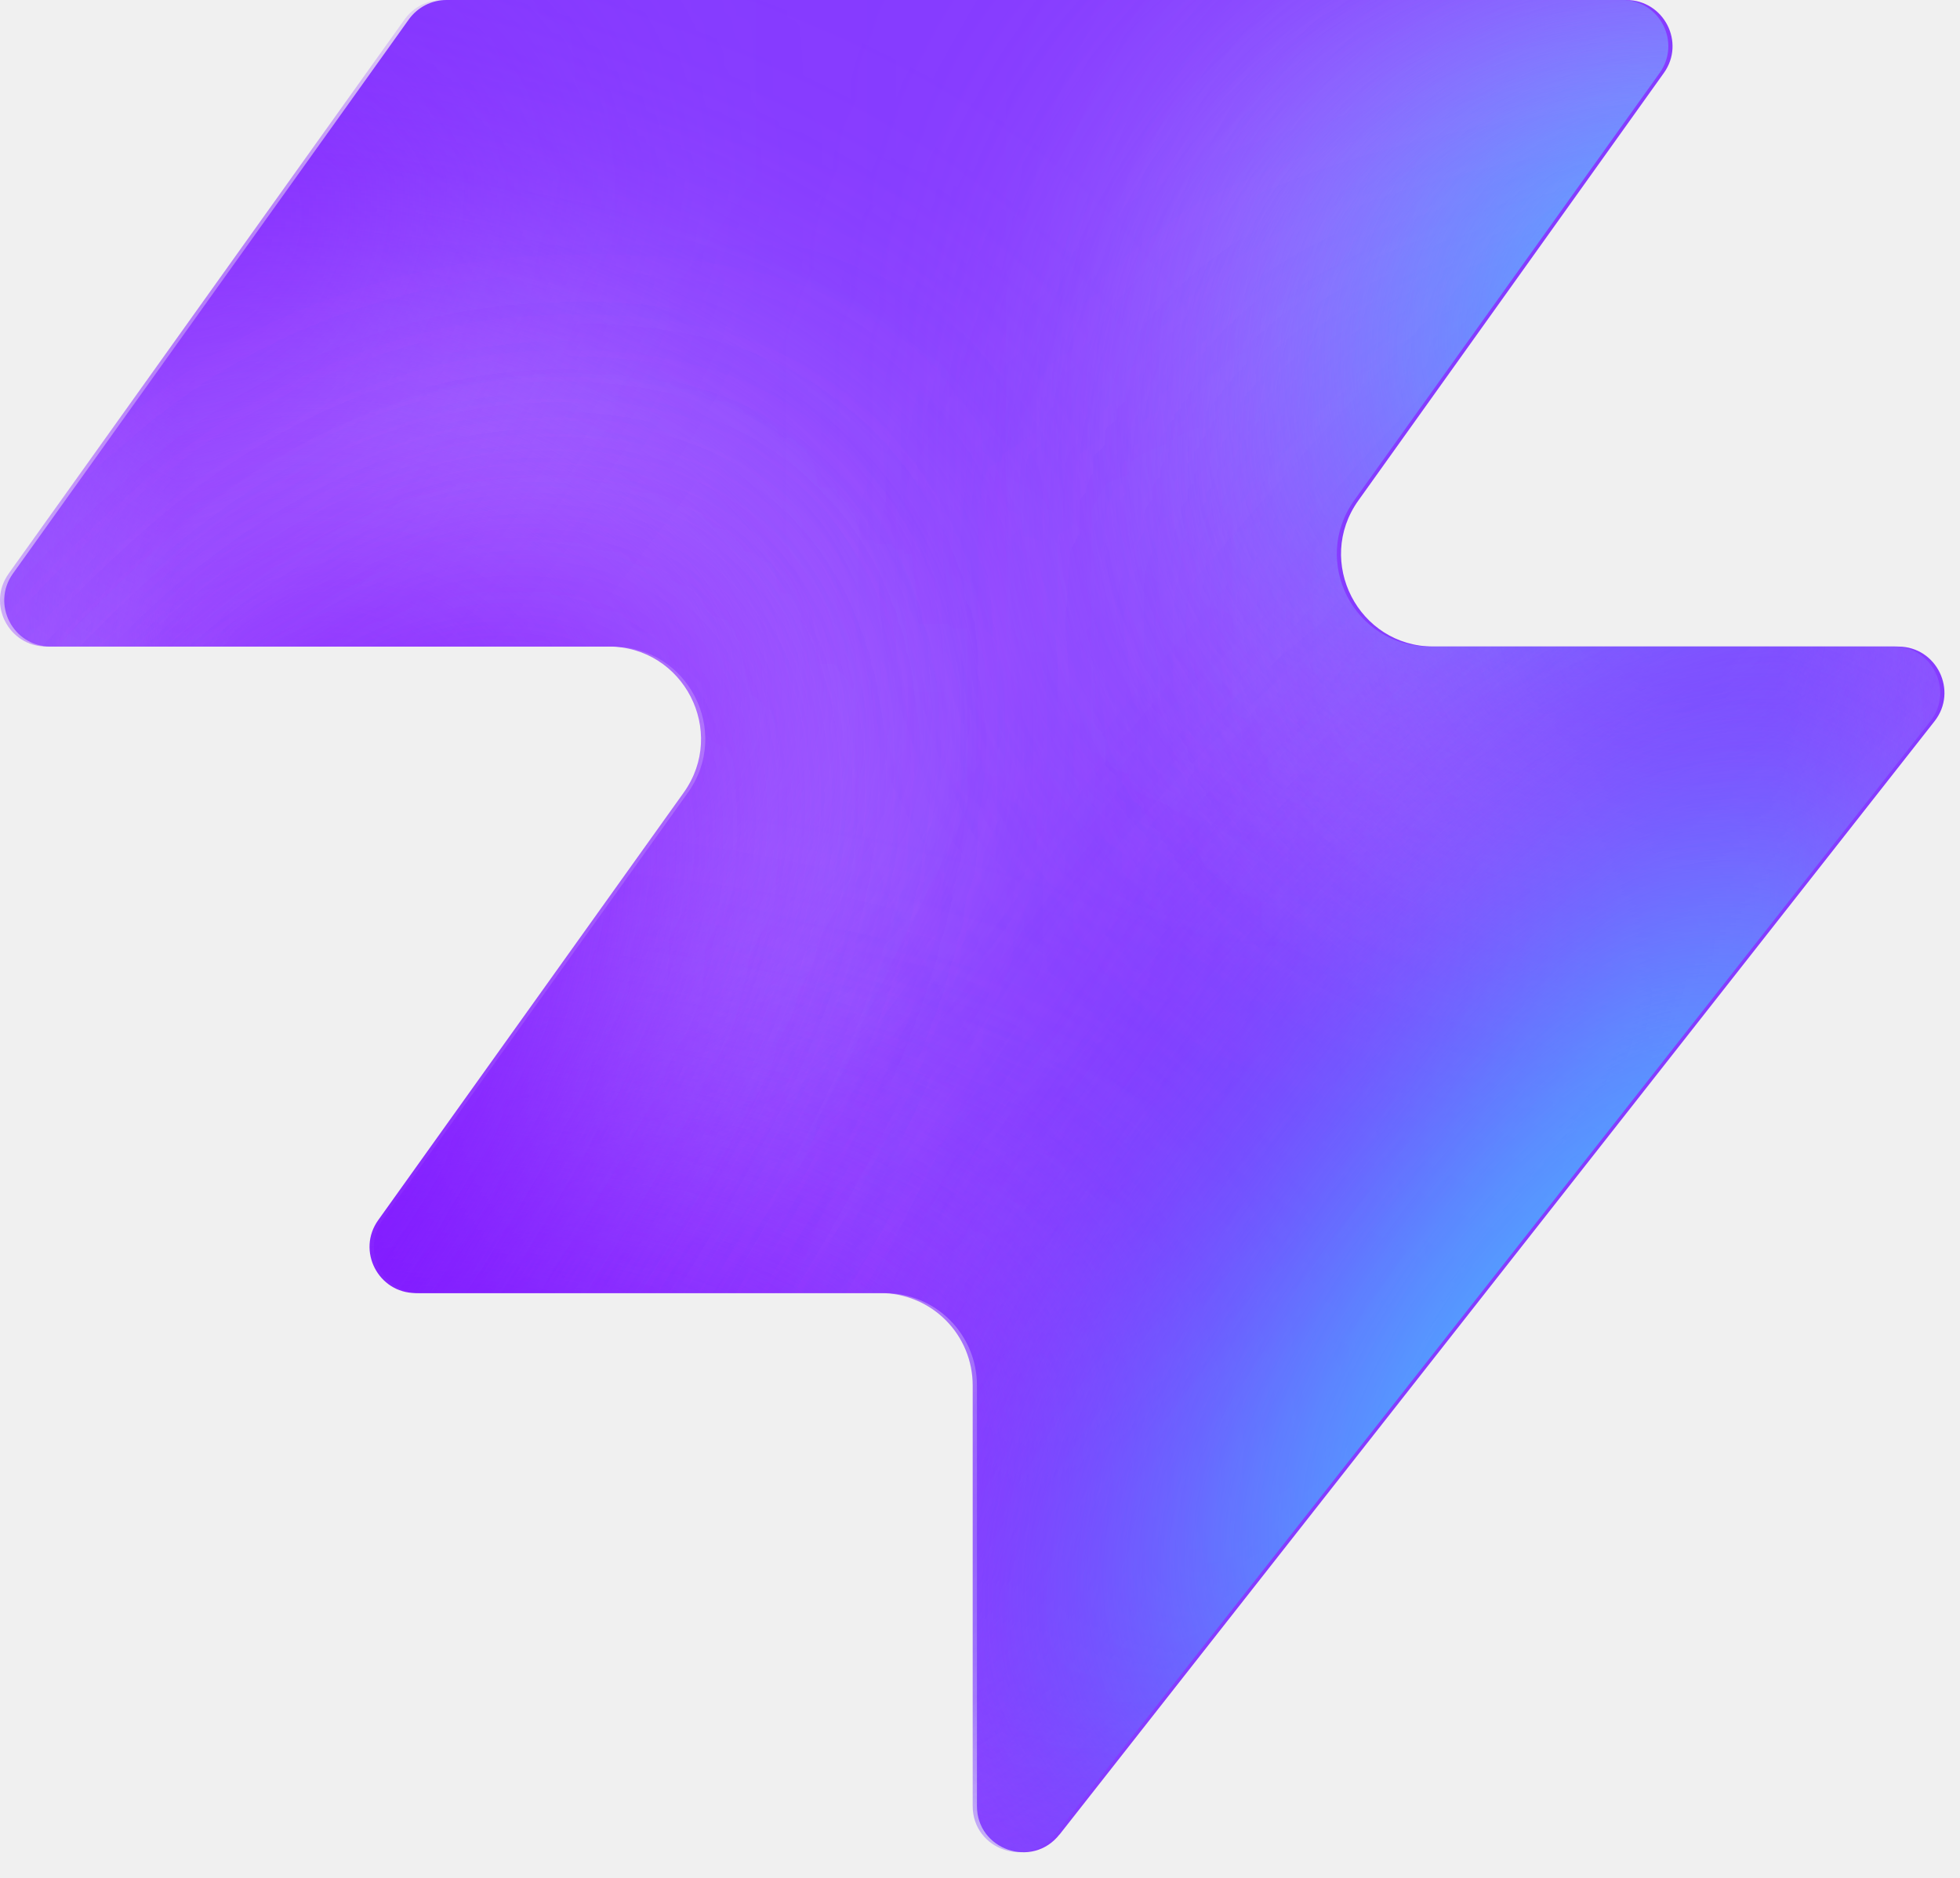
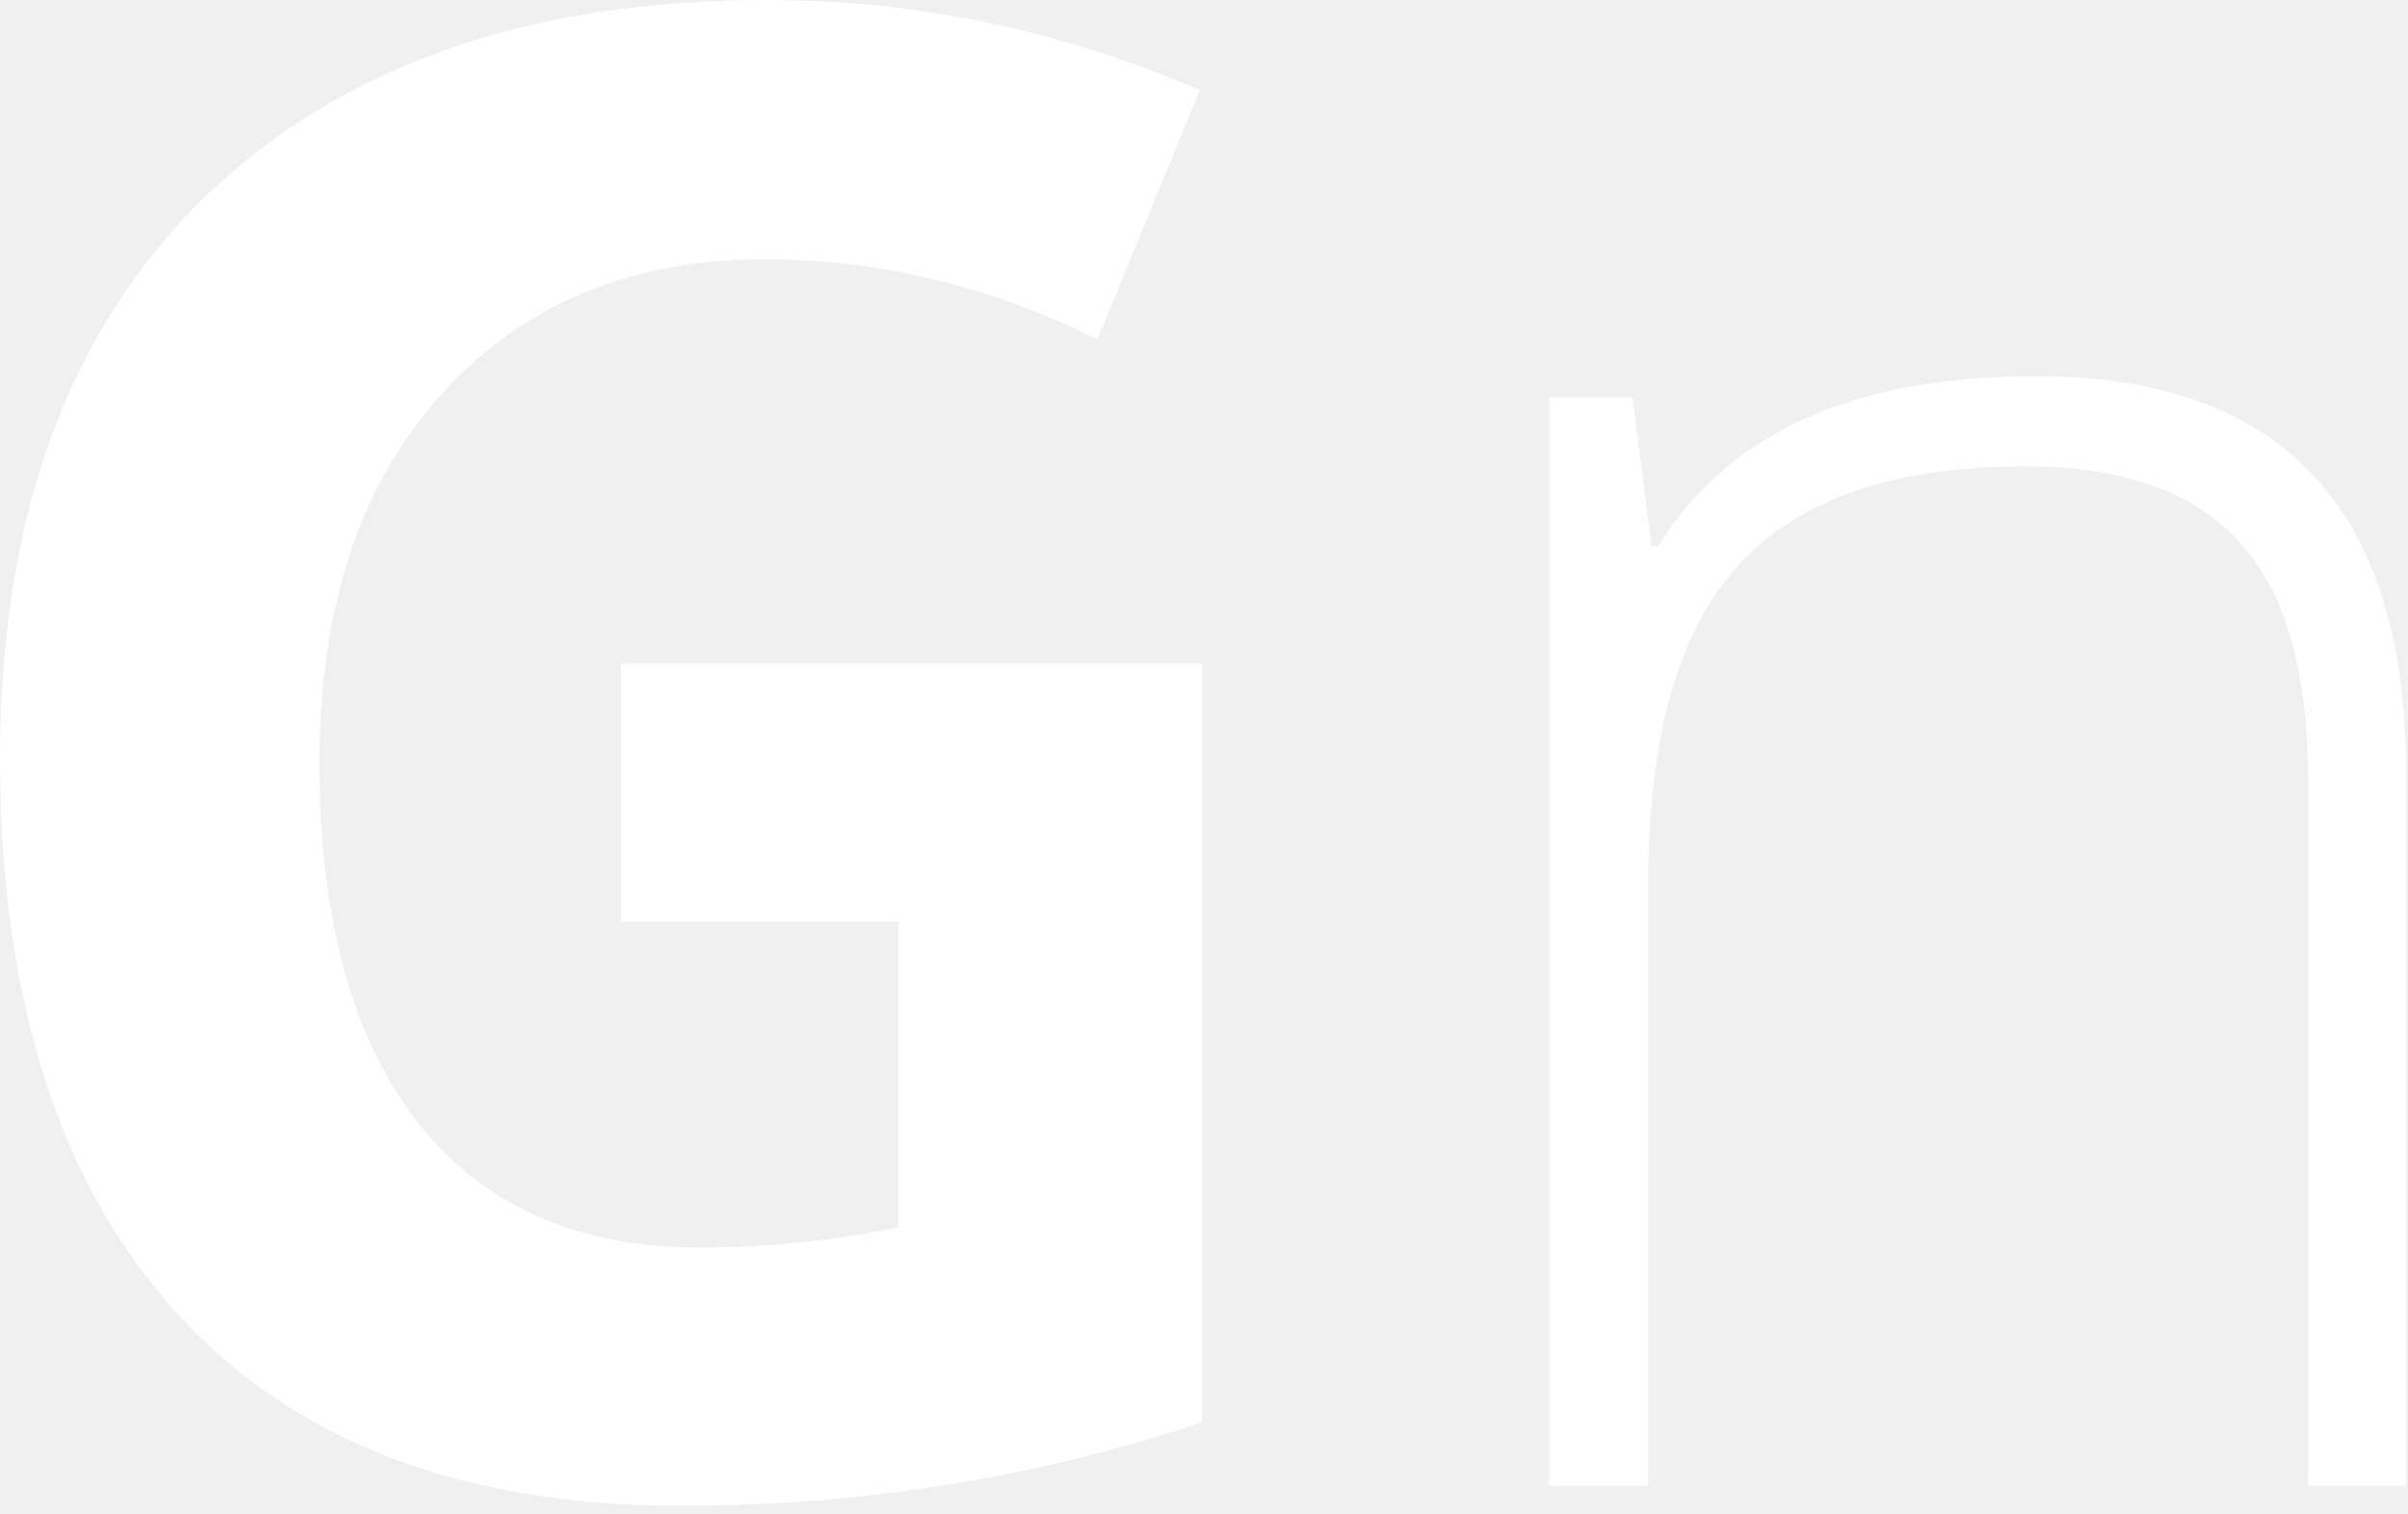
- <svg xmlns="http://www.w3.org/2000/svg" width="48" height="46" fill="none" viewBox="0 0 48 46">
-   <path fill="#863bff" d="M25.946 44.938c-.664.845-2.021.375-2.021-.698V33.937a2.26 2.26 0 0 0-2.262-2.262H10.287c-.92 0-1.456-1.04-.92-1.788l7.48-10.471c1.07-1.497 0-3.578-1.842-3.578H1.237c-.92 0-1.456-1.04-.92-1.788L10.013.474c.214-.297.556-.474.92-.474h28.894c.92 0 1.456 1.04.92 1.788l-7.48 10.471c-1.07 1.498 0 3.579 1.842 3.579h11.377c.943 0 1.473 1.088.89 1.83L25.947 44.94z" style="fill:#863bff;fill:color(display-p3 .525 .23 1);fill-opacity:1" />
-   <mask id="a" width="48" height="46" x="0" y="0" maskUnits="userSpaceOnUse" style="mask-type:alpha">
-     <path fill="#000" d="M25.842 44.938c-.664.844-2.021.375-2.021-.698V33.937a2.26 2.26 0 0 0-2.262-2.262H10.183c-.92 0-1.456-1.04-.92-1.788l7.48-10.471c1.07-1.498 0-3.579-1.842-3.579H1.133c-.92 0-1.456-1.04-.92-1.787L9.91.473c.214-.297.556-.474.92-.474h28.894c.92 0 1.456 1.04.92 1.788l-7.48 10.471c-1.07 1.498 0 3.578 1.842 3.578h11.377c.943 0 1.473 1.088.89 1.832L25.843 44.94z" style="fill:#000;fill-opacity:1" />
-   </mask>
-   <g mask="url(#a)">
-     <g filter="url(#b)">
-       <ellipse cx="5.508" cy="14.704" fill="#ede6ff" rx="5.508" ry="14.704" style="fill:#ede6ff;fill:color(display-p3 .927 .903 1);fill-opacity:1" transform="matrix(.00324 1 1 -.00324 -4.47 31.516)" />
-     </g>
-     <g filter="url(#c)">
-       <ellipse cx="10.399" cy="29.851" fill="#ede6ff" rx="10.399" ry="29.851" style="fill:#ede6ff;fill:color(display-p3 .927 .903 1);fill-opacity:1" transform="matrix(.00324 1 1 -.00324 -39.328 7.883)" />
-     </g>
-     <g filter="url(#d)">
-       <ellipse cx="5.508" cy="30.487" fill="#7e14ff" rx="5.508" ry="30.487" style="fill:#7e14ff;fill:color(display-p3 .492 .077 1);fill-opacity:1" transform="rotate(89.814 -25.913 -14.639)scale(1 -1)" />
-     </g>
-     <g filter="url(#e)">
-       <ellipse cx="5.508" cy="30.599" fill="#7e14ff" rx="5.508" ry="30.599" style="fill:#7e14ff;fill:color(display-p3 .492 .077 1);fill-opacity:1" transform="rotate(89.814 -32.644 -3.334)scale(1 -1)" />
-     </g>
-     <g filter="url(#f)">
-       <ellipse cx="5.508" cy="30.599" fill="#7e14ff" rx="5.508" ry="30.599" style="fill:#7e14ff;fill:color(display-p3 .492 .077 1);fill-opacity:1" transform="matrix(.00324 1 1 -.00324 -34.34 30.47)" />
-     </g>
-     <g filter="url(#g)">
-       <ellipse cx="14.072" cy="22.078" fill="#ede6ff" rx="14.072" ry="22.078" style="fill:#ede6ff;fill:color(display-p3 .927 .903 1);fill-opacity:1" transform="rotate(93.35 24.506 48.493)scale(-1 1)" />
-     </g>
-     <g filter="url(#h)">
-       <ellipse cx="3.47" cy="21.501" fill="#7e14ff" rx="3.47" ry="21.501" style="fill:#7e14ff;fill:color(display-p3 .492 .077 1);fill-opacity:1" transform="rotate(89.009 28.708 47.59)scale(-1 1)" />
-     </g>
-     <g filter="url(#i)">
-       <ellipse cx="3.47" cy="21.501" fill="#7e14ff" rx="3.47" ry="21.501" style="fill:#7e14ff;fill:color(display-p3 .492 .077 1);fill-opacity:1" transform="rotate(89.009 28.708 47.59)scale(-1 1)" />
-     </g>
-     <g filter="url(#j)">
-       <ellipse cx=".387" cy="8.972" fill="#7e14ff" rx="4.407" ry="29.108" style="fill:#7e14ff;fill:color(display-p3 .492 .077 1);fill-opacity:1" transform="rotate(39.51 .387 8.972)" />
-     </g>
-     <g filter="url(#k)">
-       <ellipse cx="47.523" cy="-6.092" fill="#7e14ff" rx="4.407" ry="29.108" style="fill:#7e14ff;fill:color(display-p3 .492 .077 1);fill-opacity:1" transform="rotate(37.892 47.523 -6.092)" />
-     </g>
-     <g filter="url(#l)">
-       <ellipse cx="41.412" cy="6.333" fill="#47bfff" rx="5.971" ry="9.665" style="fill:#47bfff;fill:color(display-p3 .28 .748 1);fill-opacity:1" transform="rotate(37.892 41.412 6.333)" />
-     </g>
-     <g filter="url(#m)">
-       <ellipse cx="-1.879" cy="38.332" fill="#7e14ff" rx="4.407" ry="29.108" style="fill:#7e14ff;fill:color(display-p3 .492 .077 1);fill-opacity:1" transform="rotate(37.892 -1.88 38.332)" />
-     </g>
-     <g filter="url(#n)">
-       <ellipse cx="-1.879" cy="38.332" fill="#7e14ff" rx="4.407" ry="29.108" style="fill:#7e14ff;fill:color(display-p3 .492 .077 1);fill-opacity:1" transform="rotate(37.892 -1.88 38.332)" />
-     </g>
-     <g filter="url(#o)">
-       <ellipse cx="35.651" cy="29.907" fill="#7e14ff" rx="4.407" ry="29.108" style="fill:#7e14ff;fill:color(display-p3 .492 .077 1);fill-opacity:1" transform="rotate(37.892 35.651 29.907)" />
-     </g>
-     <g filter="url(#p)">
-       <ellipse cx="38.418" cy="32.4" fill="#47bfff" rx="5.971" ry="15.297" style="fill:#47bfff;fill:color(display-p3 .28 .748 1);fill-opacity:1" transform="rotate(37.892 38.418 32.4)" />
-     </g>
-   </g>
-   <defs>
-     <filter id="b" width="60.045" height="41.654" x="-19.77" y="16.149" color-interpolation-filters="sRGB" filterUnits="userSpaceOnUse">
-       <feFlood flood-opacity="0" result="BackgroundImageFix" />
-       <feBlend in="SourceGraphic" in2="BackgroundImageFix" result="shape" />
-       <feGaussianBlur result="effect1_foregroundBlur_2002_17158" stdDeviation="7.659" />
-     </filter>
-     <filter id="c" width="90.34" height="51.437" x="-54.613" y="-7.533" color-interpolation-filters="sRGB" filterUnits="userSpaceOnUse">
-       <feFlood flood-opacity="0" result="BackgroundImageFix" />
-       <feBlend in="SourceGraphic" in2="BackgroundImageFix" result="shape" />
-       <feGaussianBlur result="effect1_foregroundBlur_2002_17158" stdDeviation="7.659" />
-     </filter>
-     <filter id="d" width="79.355" height="29.4" x="-49.64" y="2.03" color-interpolation-filters="sRGB" filterUnits="userSpaceOnUse">
-       <feFlood flood-opacity="0" result="BackgroundImageFix" />
-       <feBlend in="SourceGraphic" in2="BackgroundImageFix" result="shape" />
-       <feGaussianBlur result="effect1_foregroundBlur_2002_17158" stdDeviation="4.596" />
-     </filter>
-     <filter id="e" width="79.579" height="29.4" x="-45.045" y="20.029" color-interpolation-filters="sRGB" filterUnits="userSpaceOnUse">
-       <feFlood flood-opacity="0" result="BackgroundImageFix" />
-       <feBlend in="SourceGraphic" in2="BackgroundImageFix" result="shape" />
-       <feGaussianBlur result="effect1_foregroundBlur_2002_17158" stdDeviation="4.596" />
-     </filter>
-     <filter id="f" width="79.579" height="29.4" x="-43.513" y="21.178" color-interpolation-filters="sRGB" filterUnits="userSpaceOnUse">
-       <feFlood flood-opacity="0" result="BackgroundImageFix" />
-       <feBlend in="SourceGraphic" in2="BackgroundImageFix" result="shape" />
-       <feGaussianBlur result="effect1_foregroundBlur_2002_17158" stdDeviation="4.596" />
-     </filter>
-     <filter id="g" width="74.749" height="58.852" x="15.756" y="-17.901" color-interpolation-filters="sRGB" filterUnits="userSpaceOnUse">
-       <feFlood flood-opacity="0" result="BackgroundImageFix" />
-       <feBlend in="SourceGraphic" in2="BackgroundImageFix" result="shape" />
-       <feGaussianBlur result="effect1_foregroundBlur_2002_17158" stdDeviation="7.659" />
-     </filter>
-     <filter id="h" width="61.377" height="25.362" x="23.548" y="2.284" color-interpolation-filters="sRGB" filterUnits="userSpaceOnUse">
-       <feFlood flood-opacity="0" result="BackgroundImageFix" />
-       <feBlend in="SourceGraphic" in2="BackgroundImageFix" result="shape" />
-       <feGaussianBlur result="effect1_foregroundBlur_2002_17158" stdDeviation="4.596" />
-     </filter>
-     <filter id="i" width="61.377" height="25.362" x="23.548" y="2.284" color-interpolation-filters="sRGB" filterUnits="userSpaceOnUse">
-       <feFlood flood-opacity="0" result="BackgroundImageFix" />
-       <feBlend in="SourceGraphic" in2="BackgroundImageFix" result="shape" />
-       <feGaussianBlur result="effect1_foregroundBlur_2002_17158" stdDeviation="4.596" />
-     </filter>
-     <filter id="j" width="56.045" height="63.649" x="-27.636" y="-22.853" color-interpolation-filters="sRGB" filterUnits="userSpaceOnUse">
-       <feFlood flood-opacity="0" result="BackgroundImageFix" />
-       <feBlend in="SourceGraphic" in2="BackgroundImageFix" result="shape" />
-       <feGaussianBlur result="effect1_foregroundBlur_2002_17158" stdDeviation="4.596" />
-     </filter>
-     <filter id="k" width="54.814" height="64.646" x="20.116" y="-38.415" color-interpolation-filters="sRGB" filterUnits="userSpaceOnUse">
-       <feFlood flood-opacity="0" result="BackgroundImageFix" />
-       <feBlend in="SourceGraphic" in2="BackgroundImageFix" result="shape" />
-       <feGaussianBlur result="effect1_foregroundBlur_2002_17158" stdDeviation="4.596" />
-     </filter>
-     <filter id="l" width="33.541" height="35.313" x="24.641" y="-11.323" color-interpolation-filters="sRGB" filterUnits="userSpaceOnUse">
-       <feFlood flood-opacity="0" result="BackgroundImageFix" />
-       <feBlend in="SourceGraphic" in2="BackgroundImageFix" result="shape" />
-       <feGaussianBlur result="effect1_foregroundBlur_2002_17158" stdDeviation="4.596" />
-     </filter>
-     <filter id="m" width="54.814" height="64.646" x="-29.286" y="6.009" color-interpolation-filters="sRGB" filterUnits="userSpaceOnUse">
-       <feFlood flood-opacity="0" result="BackgroundImageFix" />
-       <feBlend in="SourceGraphic" in2="BackgroundImageFix" result="shape" />
-       <feGaussianBlur result="effect1_foregroundBlur_2002_17158" stdDeviation="4.596" />
-     </filter>
-     <filter id="n" width="54.814" height="64.646" x="-29.286" y="6.009" color-interpolation-filters="sRGB" filterUnits="userSpaceOnUse">
-       <feFlood flood-opacity="0" result="BackgroundImageFix" />
-       <feBlend in="SourceGraphic" in2="BackgroundImageFix" result="shape" />
-       <feGaussianBlur result="effect1_foregroundBlur_2002_17158" stdDeviation="4.596" />
-     </filter>
-     <filter id="o" width="54.814" height="64.646" x="8.244" y="-2.416" color-interpolation-filters="sRGB" filterUnits="userSpaceOnUse">
-       <feFlood flood-opacity="0" result="BackgroundImageFix" />
-       <feBlend in="SourceGraphic" in2="BackgroundImageFix" result="shape" />
-       <feGaussianBlur result="effect1_foregroundBlur_2002_17158" stdDeviation="4.596" />
-     </filter>
-     <filter id="p" width="39.409" height="43.623" x="18.713" y="10.588" color-interpolation-filters="sRGB" filterUnits="userSpaceOnUse">
-       <feFlood flood-opacity="0" result="BackgroundImageFix" />
-       <feBlend in="SourceGraphic" in2="BackgroundImageFix" result="shape" />
-       <feGaussianBlur result="effect1_foregroundBlur_2002_17158" stdDeviation="4.596" />
-     </filter>
-   </defs>
+ <svg xmlns="http://www.w3.org/2000/svg" width="35" height="22" viewBox="0 0 35 22" fill="none">
+   <path d="M34.973 21.598H33.549V11.341C33.549 9.755 33.215 8.601 32.546 7.879C31.888 7.145 30.848 6.779 29.424 6.779C27.526 6.779 26.14 7.259 25.266 8.218C24.393 9.178 23.956 10.726 23.956 12.861V21.598H22.516V5.776H23.729L24.004 7.943H24.101C25.115 6.293 26.943 5.468 29.586 5.468C33.177 5.468 34.973 7.393 34.973 11.244V21.598Z" fill="white" />
+   <path d="M9.027 13.395V9.642H17.472V20.675C15.035 21.484 12.511 21.889 9.901 21.889C6.698 21.889 4.244 20.945 2.54 19.058C0.847 17.17 0 14.49 0 11.017C0 7.534 0.981 4.826 2.944 2.896C4.929 0.965 7.658 0 11.13 0C13.32 0 15.423 0.437 17.44 1.31L15.951 4.934C14.398 4.158 12.781 3.769 11.098 3.769C9.157 3.769 7.593 4.427 6.406 5.743C5.231 7.048 4.643 8.833 4.643 11.098C4.643 13.352 5.118 15.089 6.067 16.307C7.016 17.526 8.391 18.136 10.192 18.136C11.13 18.136 12.085 18.038 13.056 17.844V13.395H9.027Z" fill="white" />
</svg>
